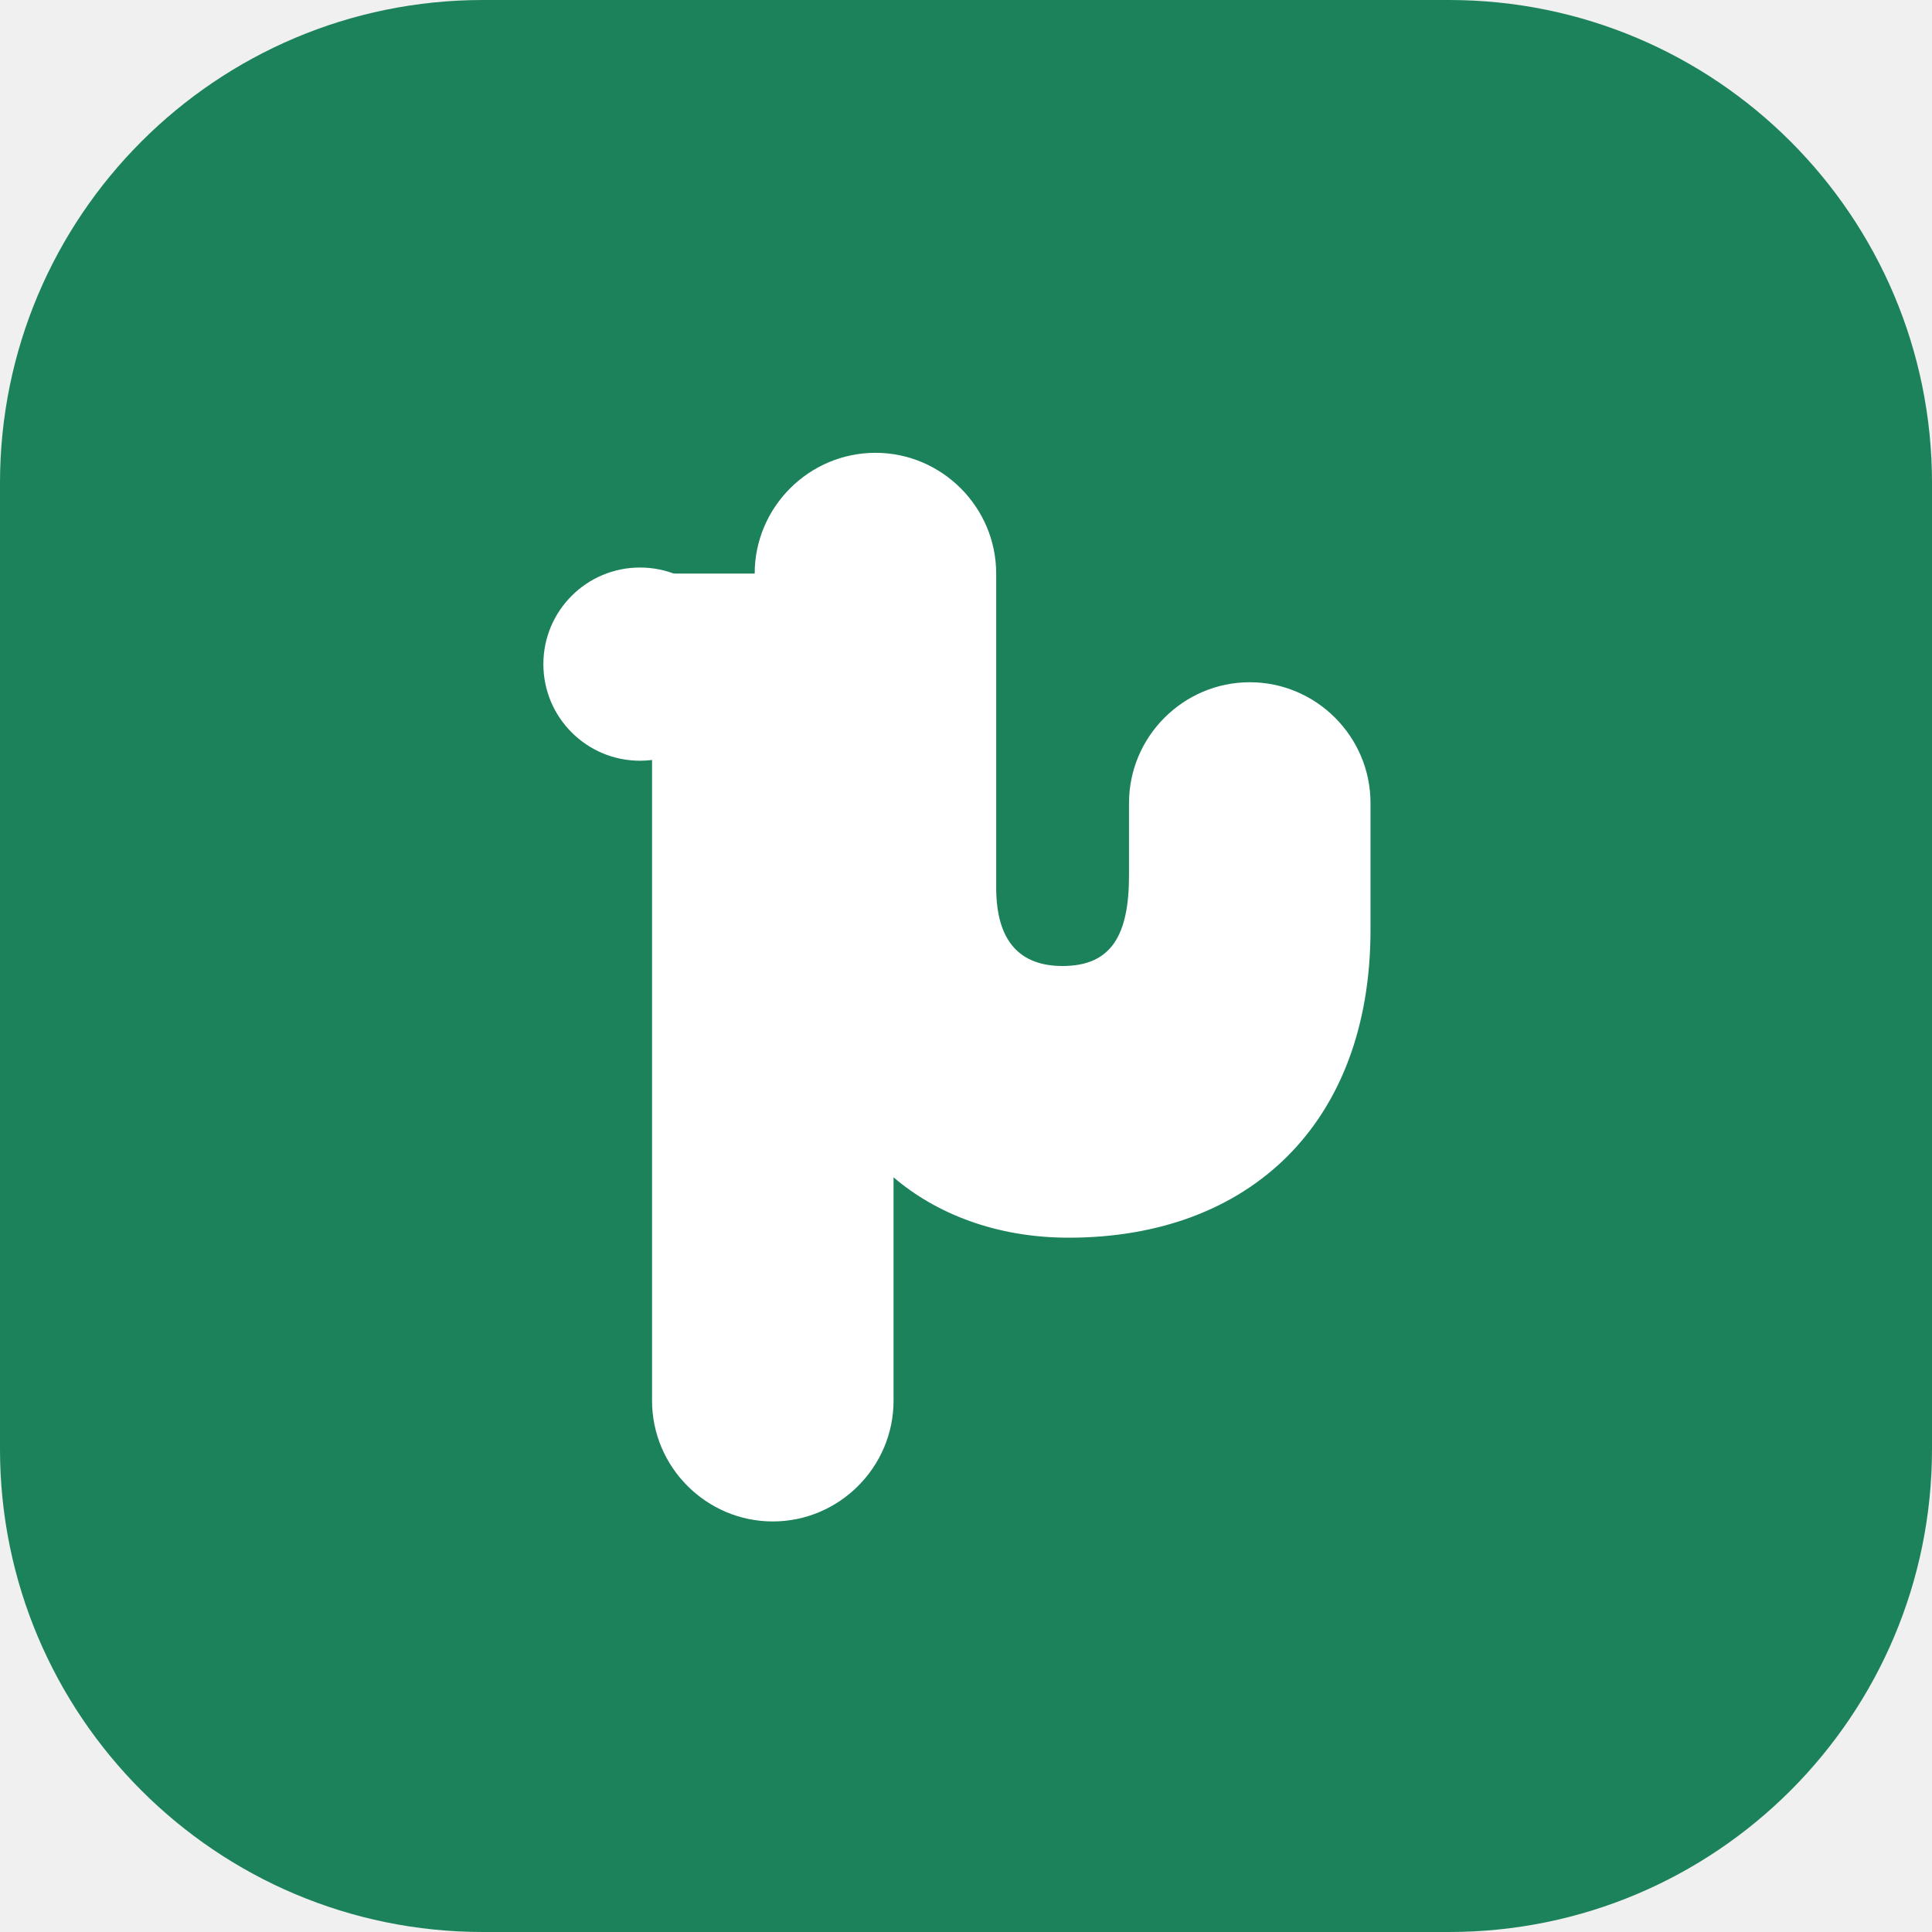
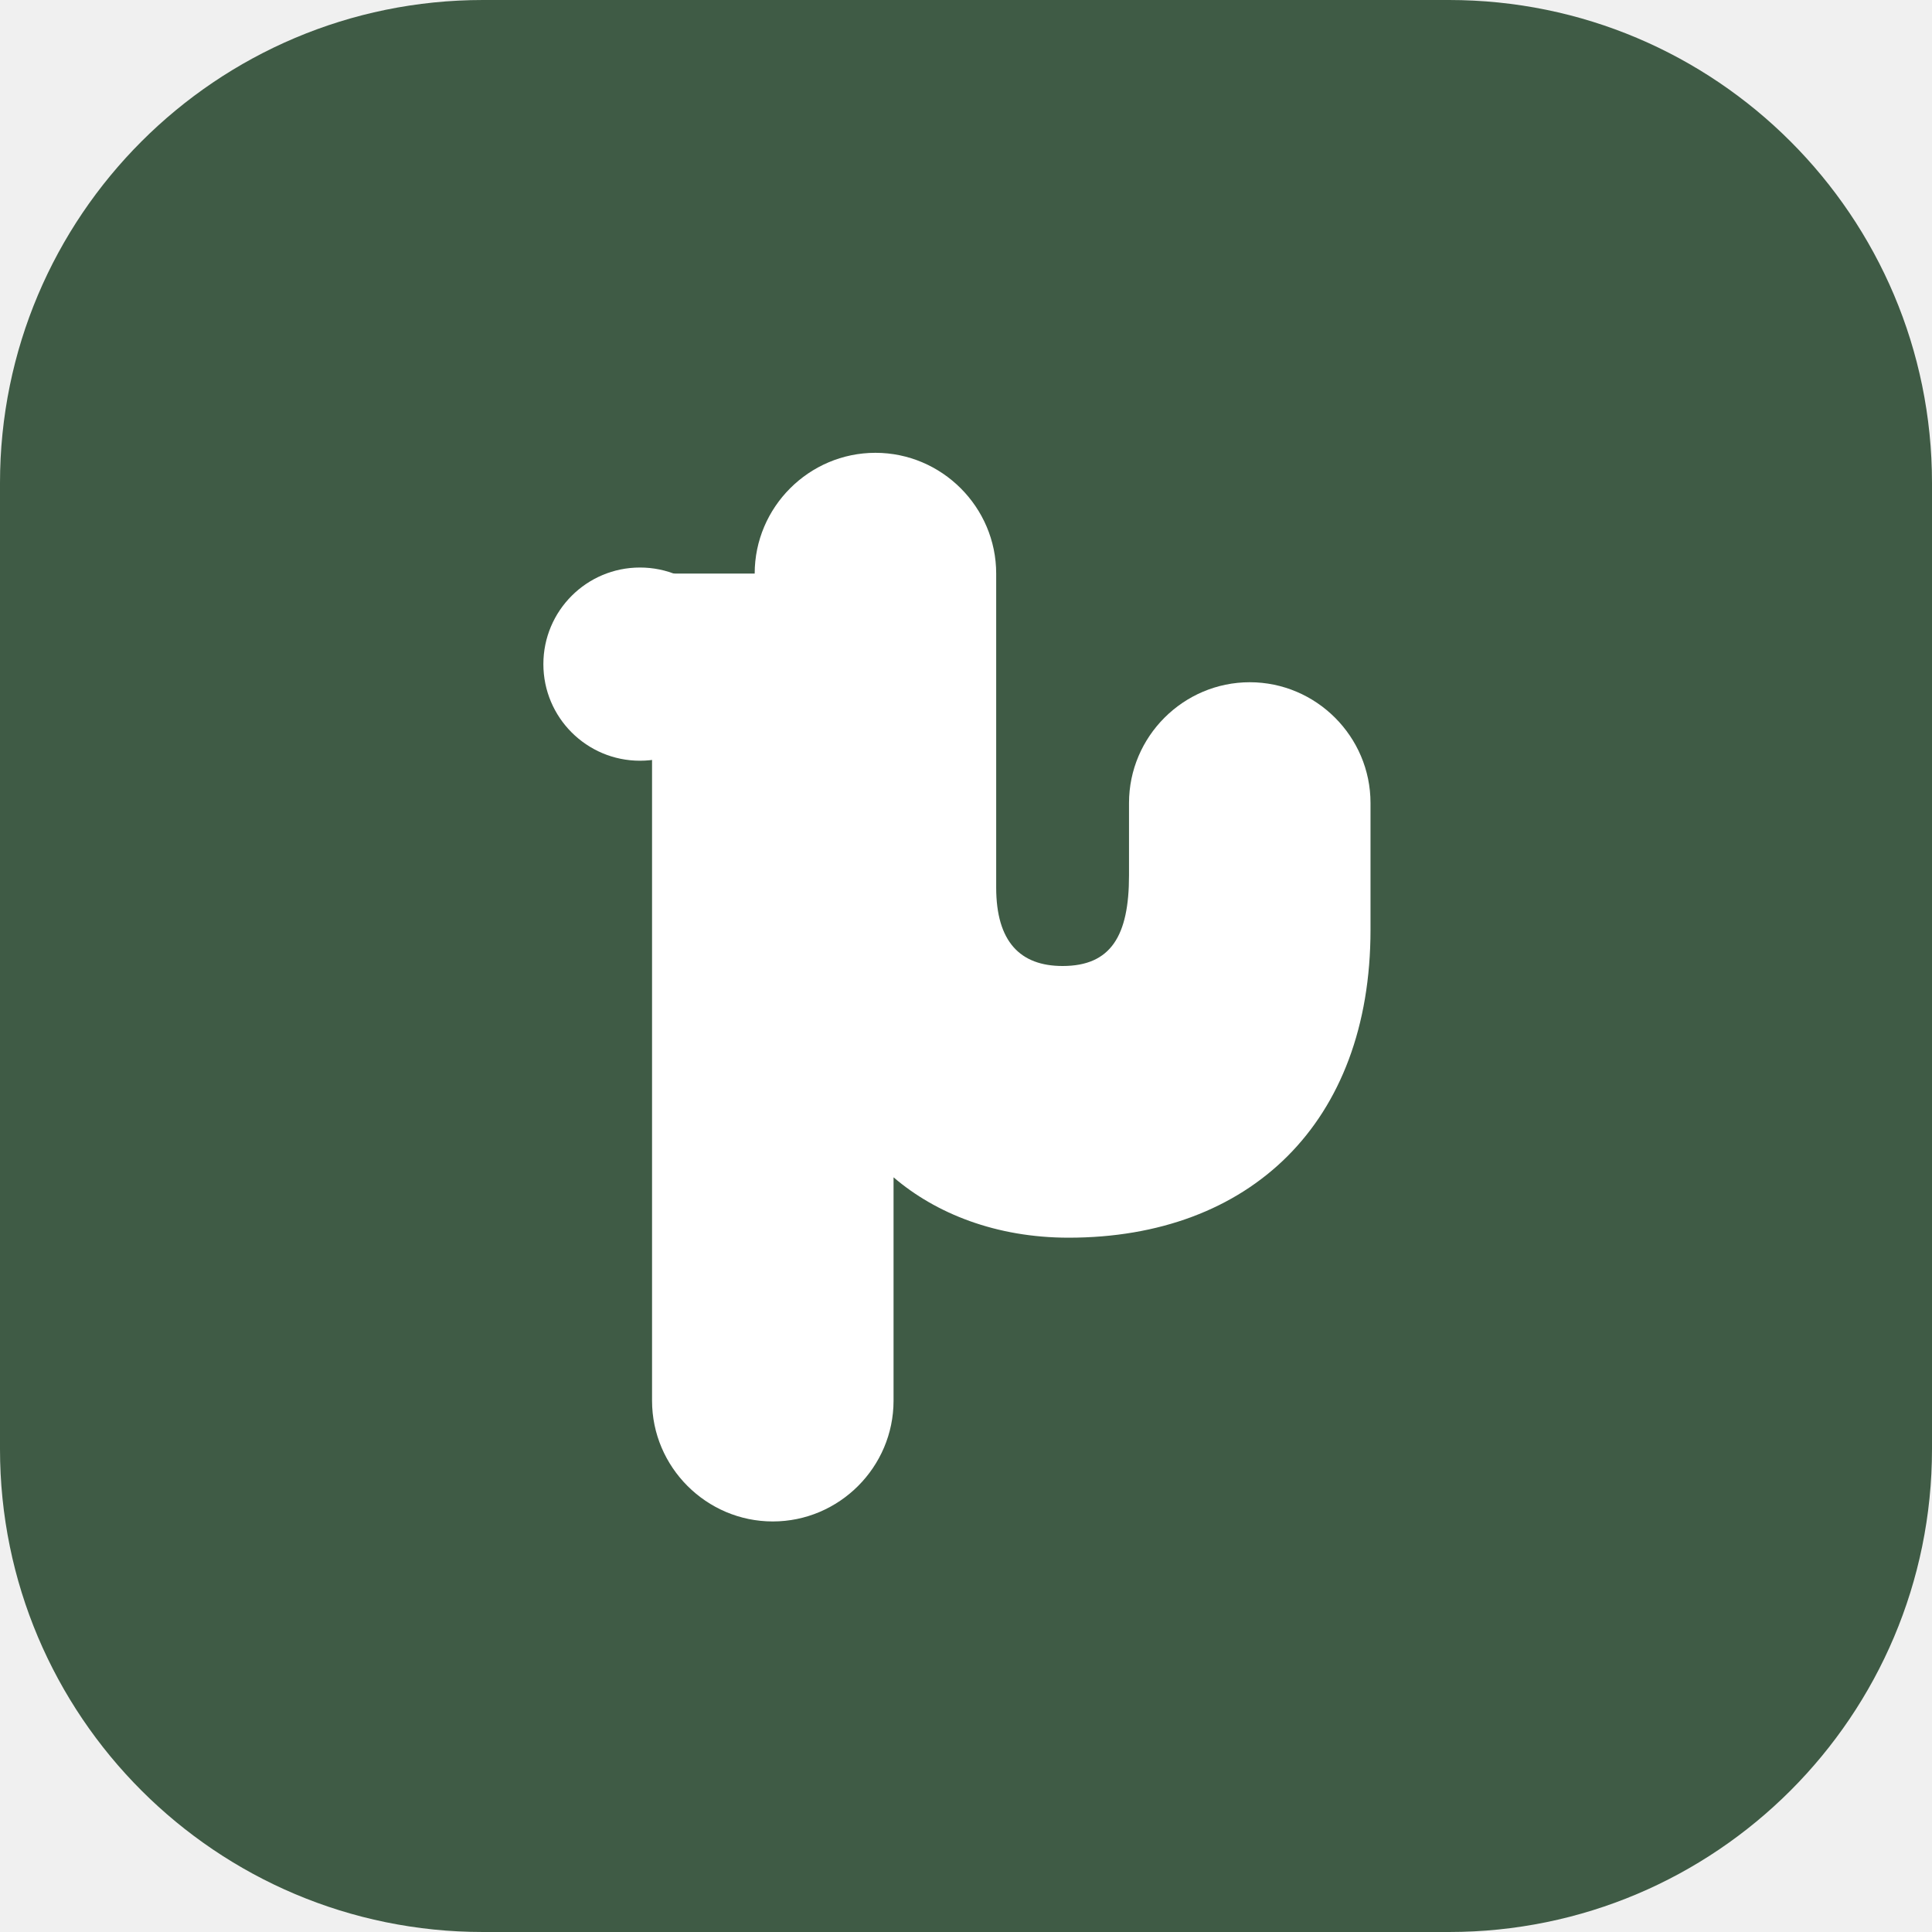
<svg xmlns="http://www.w3.org/2000/svg" viewBox="0 0 32 32" fill="none">
-   <rect width="32" height="32" rx="8" fill="#1c825b" />
+   <rect width="32" height="32" rx="8" fill="#3f5b45" />
  <path d="M12.5 9.5c0-1.1.9-2 2-2s2 .9 2 2v5.2c0 .9.4 1.3 1.1 1.3.8 0 1.1-.5 1.1-1.5v-1.2c0-1.1.9-2 2-2s2 .9 2 2v2.1c0 3.2-2 5.1-5 5.1-1.2 0-2.2-.4-2.9-1v3.7c0 1.1-.9 2-2 2s-2-.9-2-2V9.5Z" fill="#ffffff" />
  <circle cx="10.6" cy="11" r="1.6" fill="#ffffff" />
</svg>
